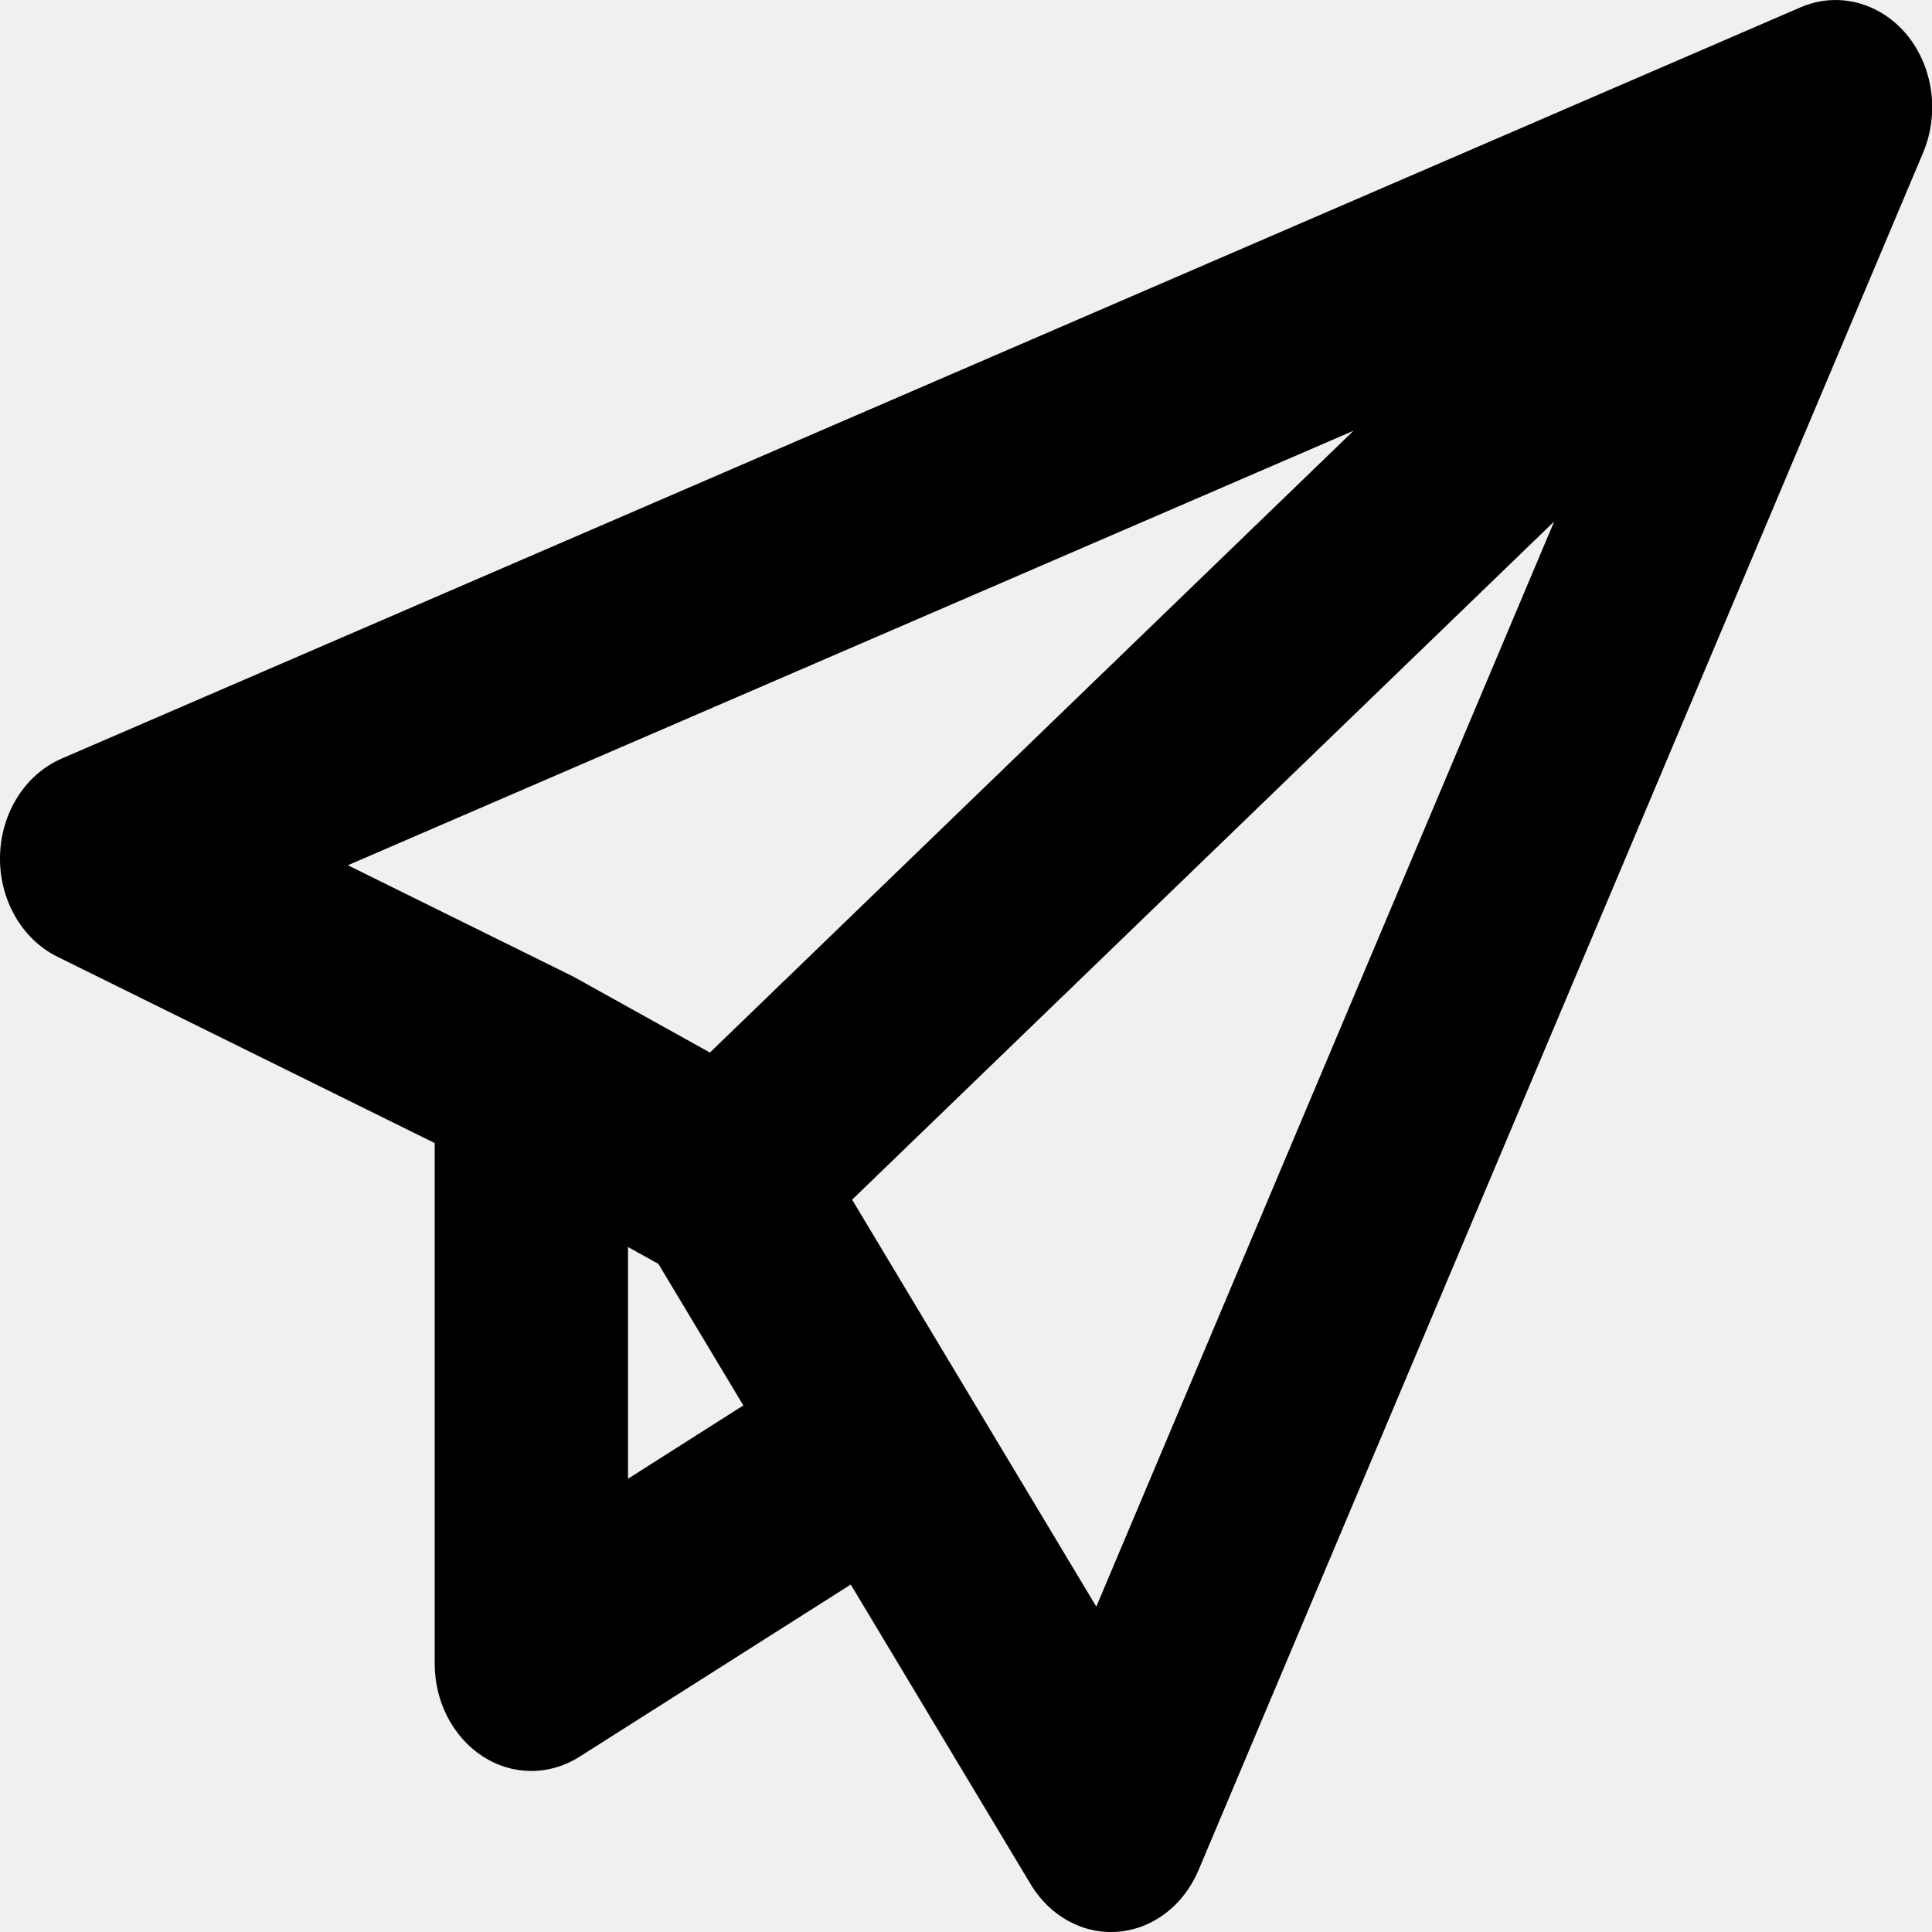
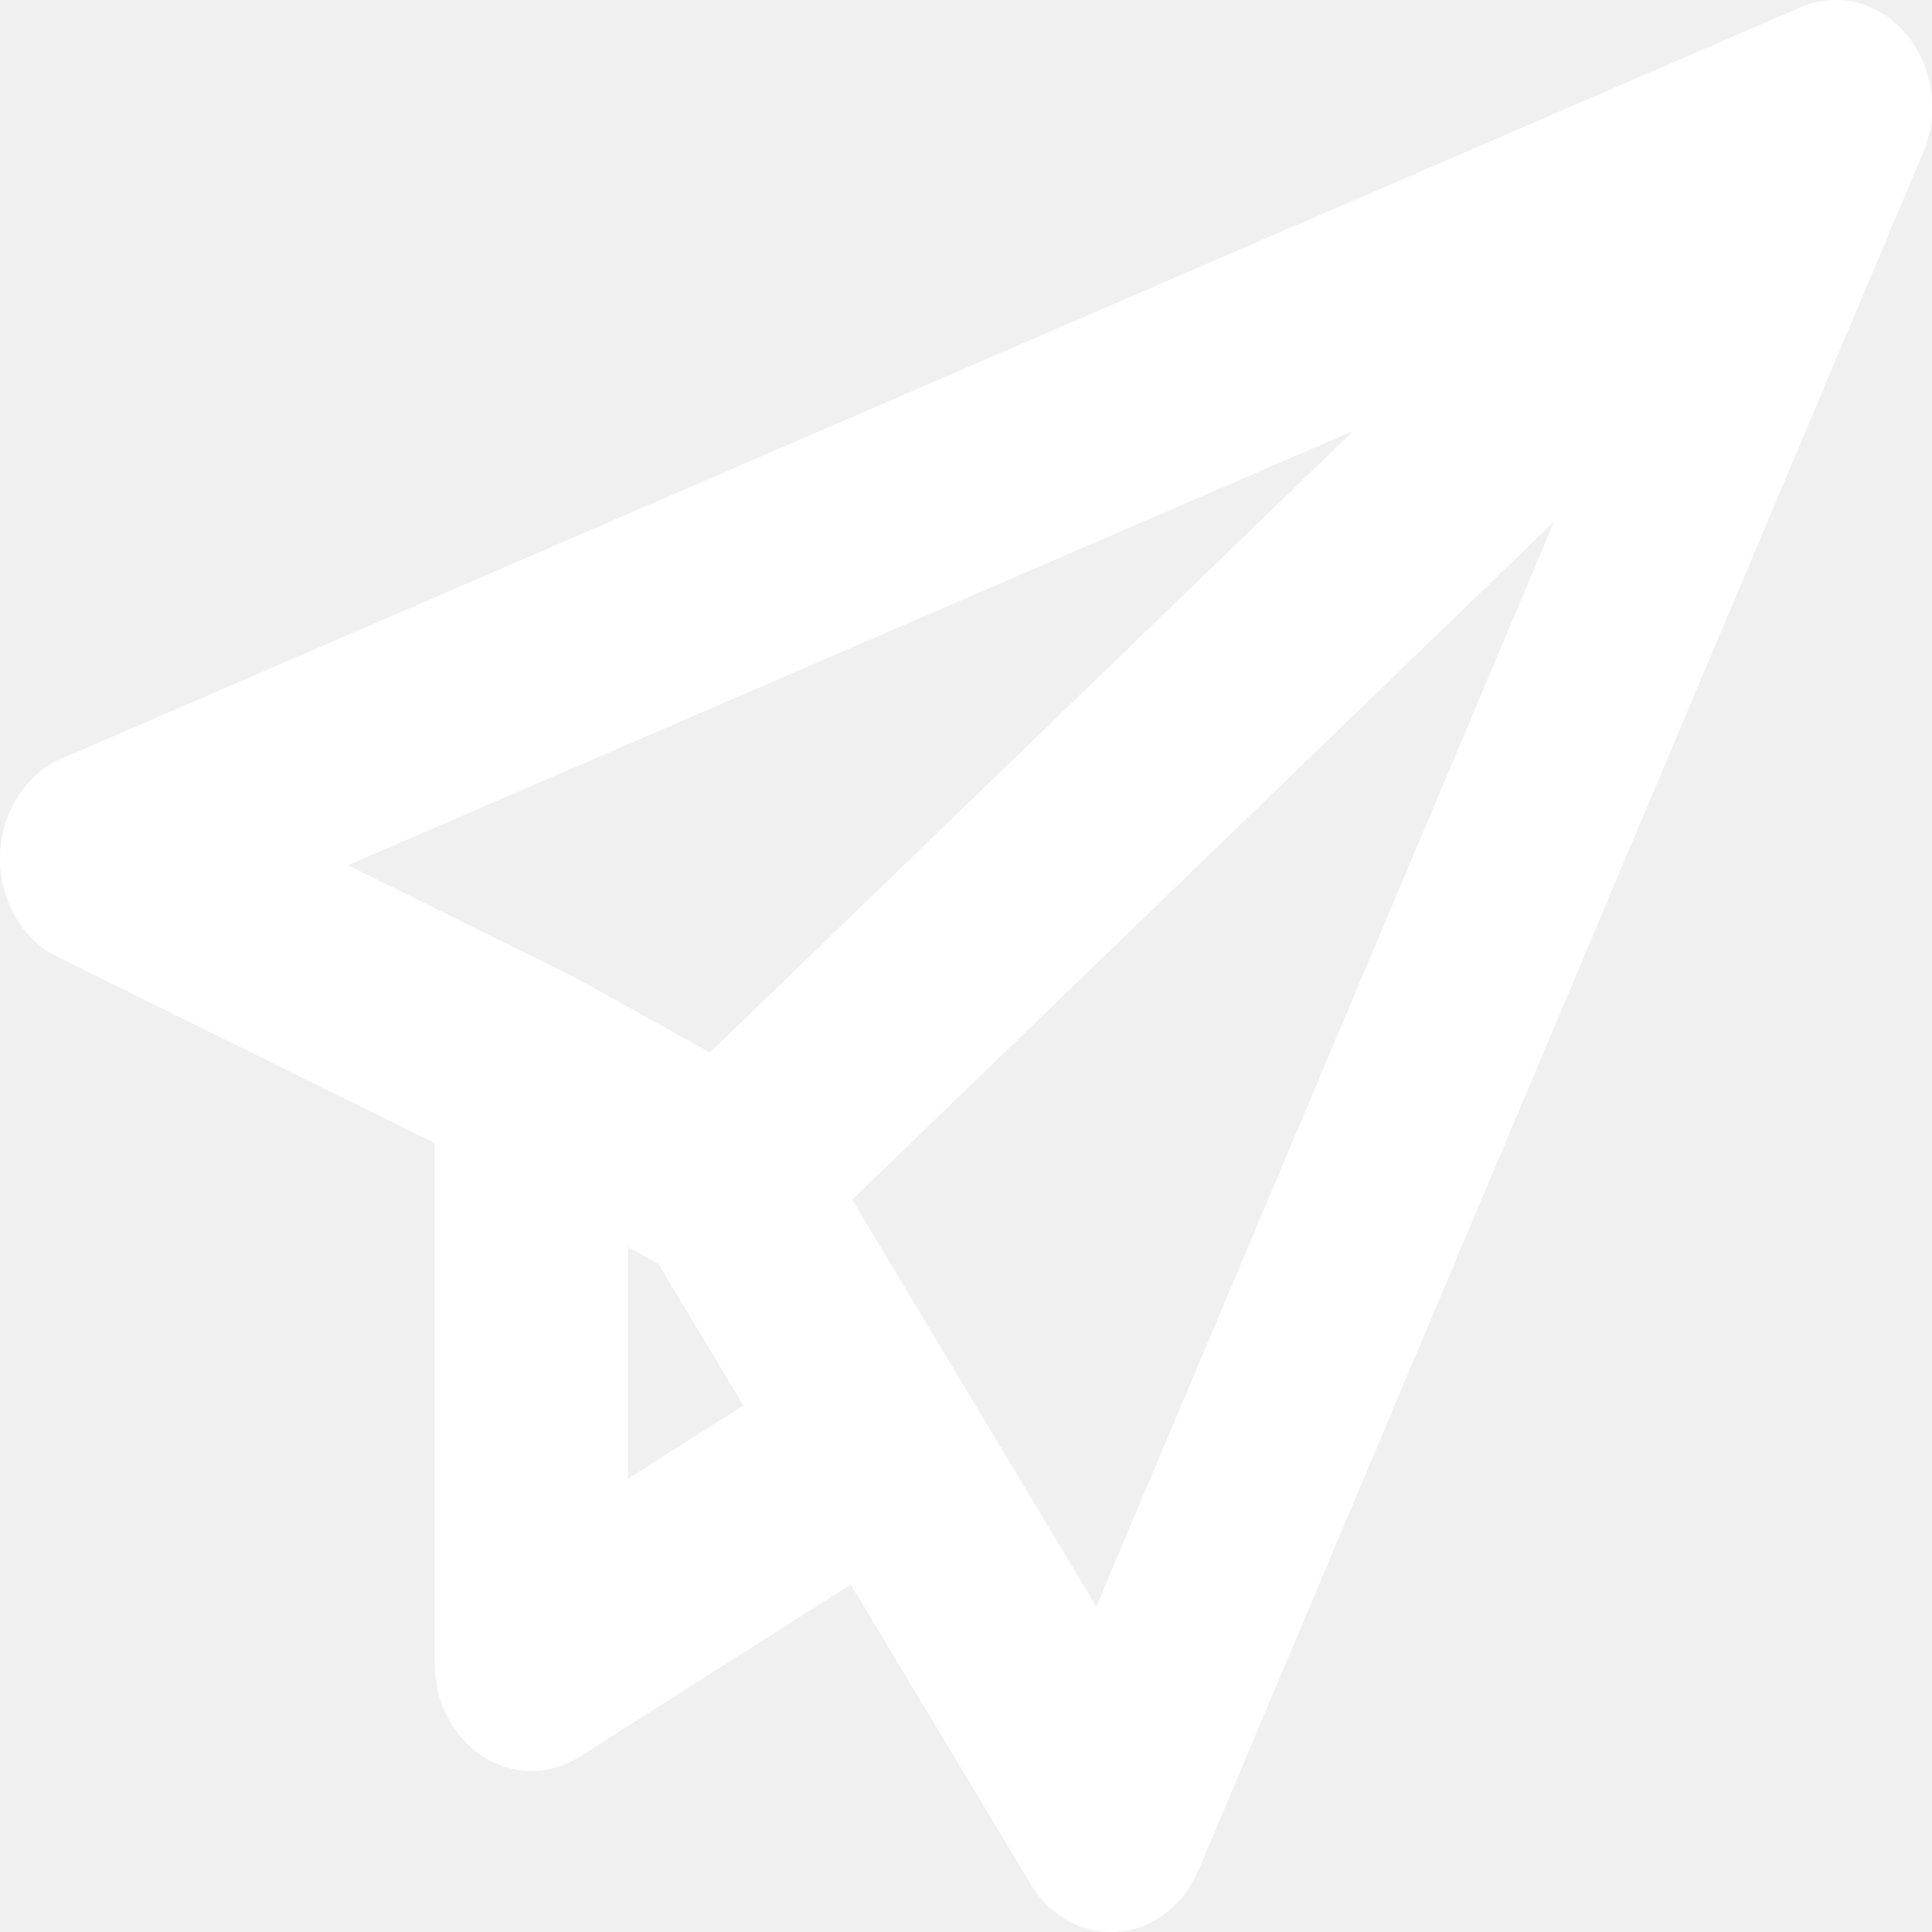
<svg xmlns="http://www.w3.org/2000/svg" width="20" height="20" viewBox="0 0 20 20" fill="none">
  <g clip-path="url(#clip0_16660_96348)">
-     <path fill-rule="evenodd" clip-rule="evenodd" d="M19.733 0.352C20.012 0.684 20.081 1.171 19.907 1.583L12.407 19.36C12.253 19.724 11.936 19.967 11.576 19.997C11.216 20.027 10.869 19.839 10.669 19.505L8.807 16.403L5.997 18.187C5.687 18.383 5.307 18.382 4.999 18.183C4.69 17.984 4.5 17.618 4.5 17.222V11.833L0.594 9.904C0.225 9.722 -0.009 9.311 0 8.863C0.01 8.414 0.261 8.016 0.638 7.853L18.639 0.076C19.02 -0.089 19.453 0.021 19.733 0.352ZM6.501 12.909L6.816 13.084L7.695 14.549L6.501 15.308V12.909ZM8.821 12.419L11.349 16.632L16.089 5.398L8.821 12.419ZM14.012 4.459L3.601 8.957L5.907 10.096C5.921 10.103 5.934 10.11 5.948 10.117L7.349 10.896L14.012 4.459Z" fill="black" />
+     <path fill-rule="evenodd" clip-rule="evenodd" d="M19.733 0.352C20.012 0.684 20.081 1.171 19.907 1.583L12.407 19.36C12.253 19.724 11.936 19.967 11.576 19.997C11.216 20.027 10.869 19.839 10.669 19.505L8.807 16.403L5.997 18.187C5.687 18.383 5.307 18.382 4.999 18.183C4.69 17.984 4.5 17.618 4.5 17.222V11.833L0.594 9.904C0.225 9.722 -0.009 9.311 0 8.863C0.01 8.414 0.261 8.016 0.638 7.853L18.639 0.076C19.02 -0.089 19.453 0.021 19.733 0.352ZM6.501 12.909L6.816 13.084L7.695 14.549L6.501 15.308V12.909ZM8.821 12.419L11.349 16.632L16.089 5.398L8.821 12.419ZM14.012 4.459L3.601 8.957L5.907 10.096C5.921 10.103 5.934 10.11 5.948 10.117L7.349 10.896L14.012 4.459Z" fill="white" />
  </g>
  <defs>
    <clipPath id="clip0_16660_96348">
      <rect width="20" height="20" fill="white" />
    </clipPath>
  </defs>
</svg>
